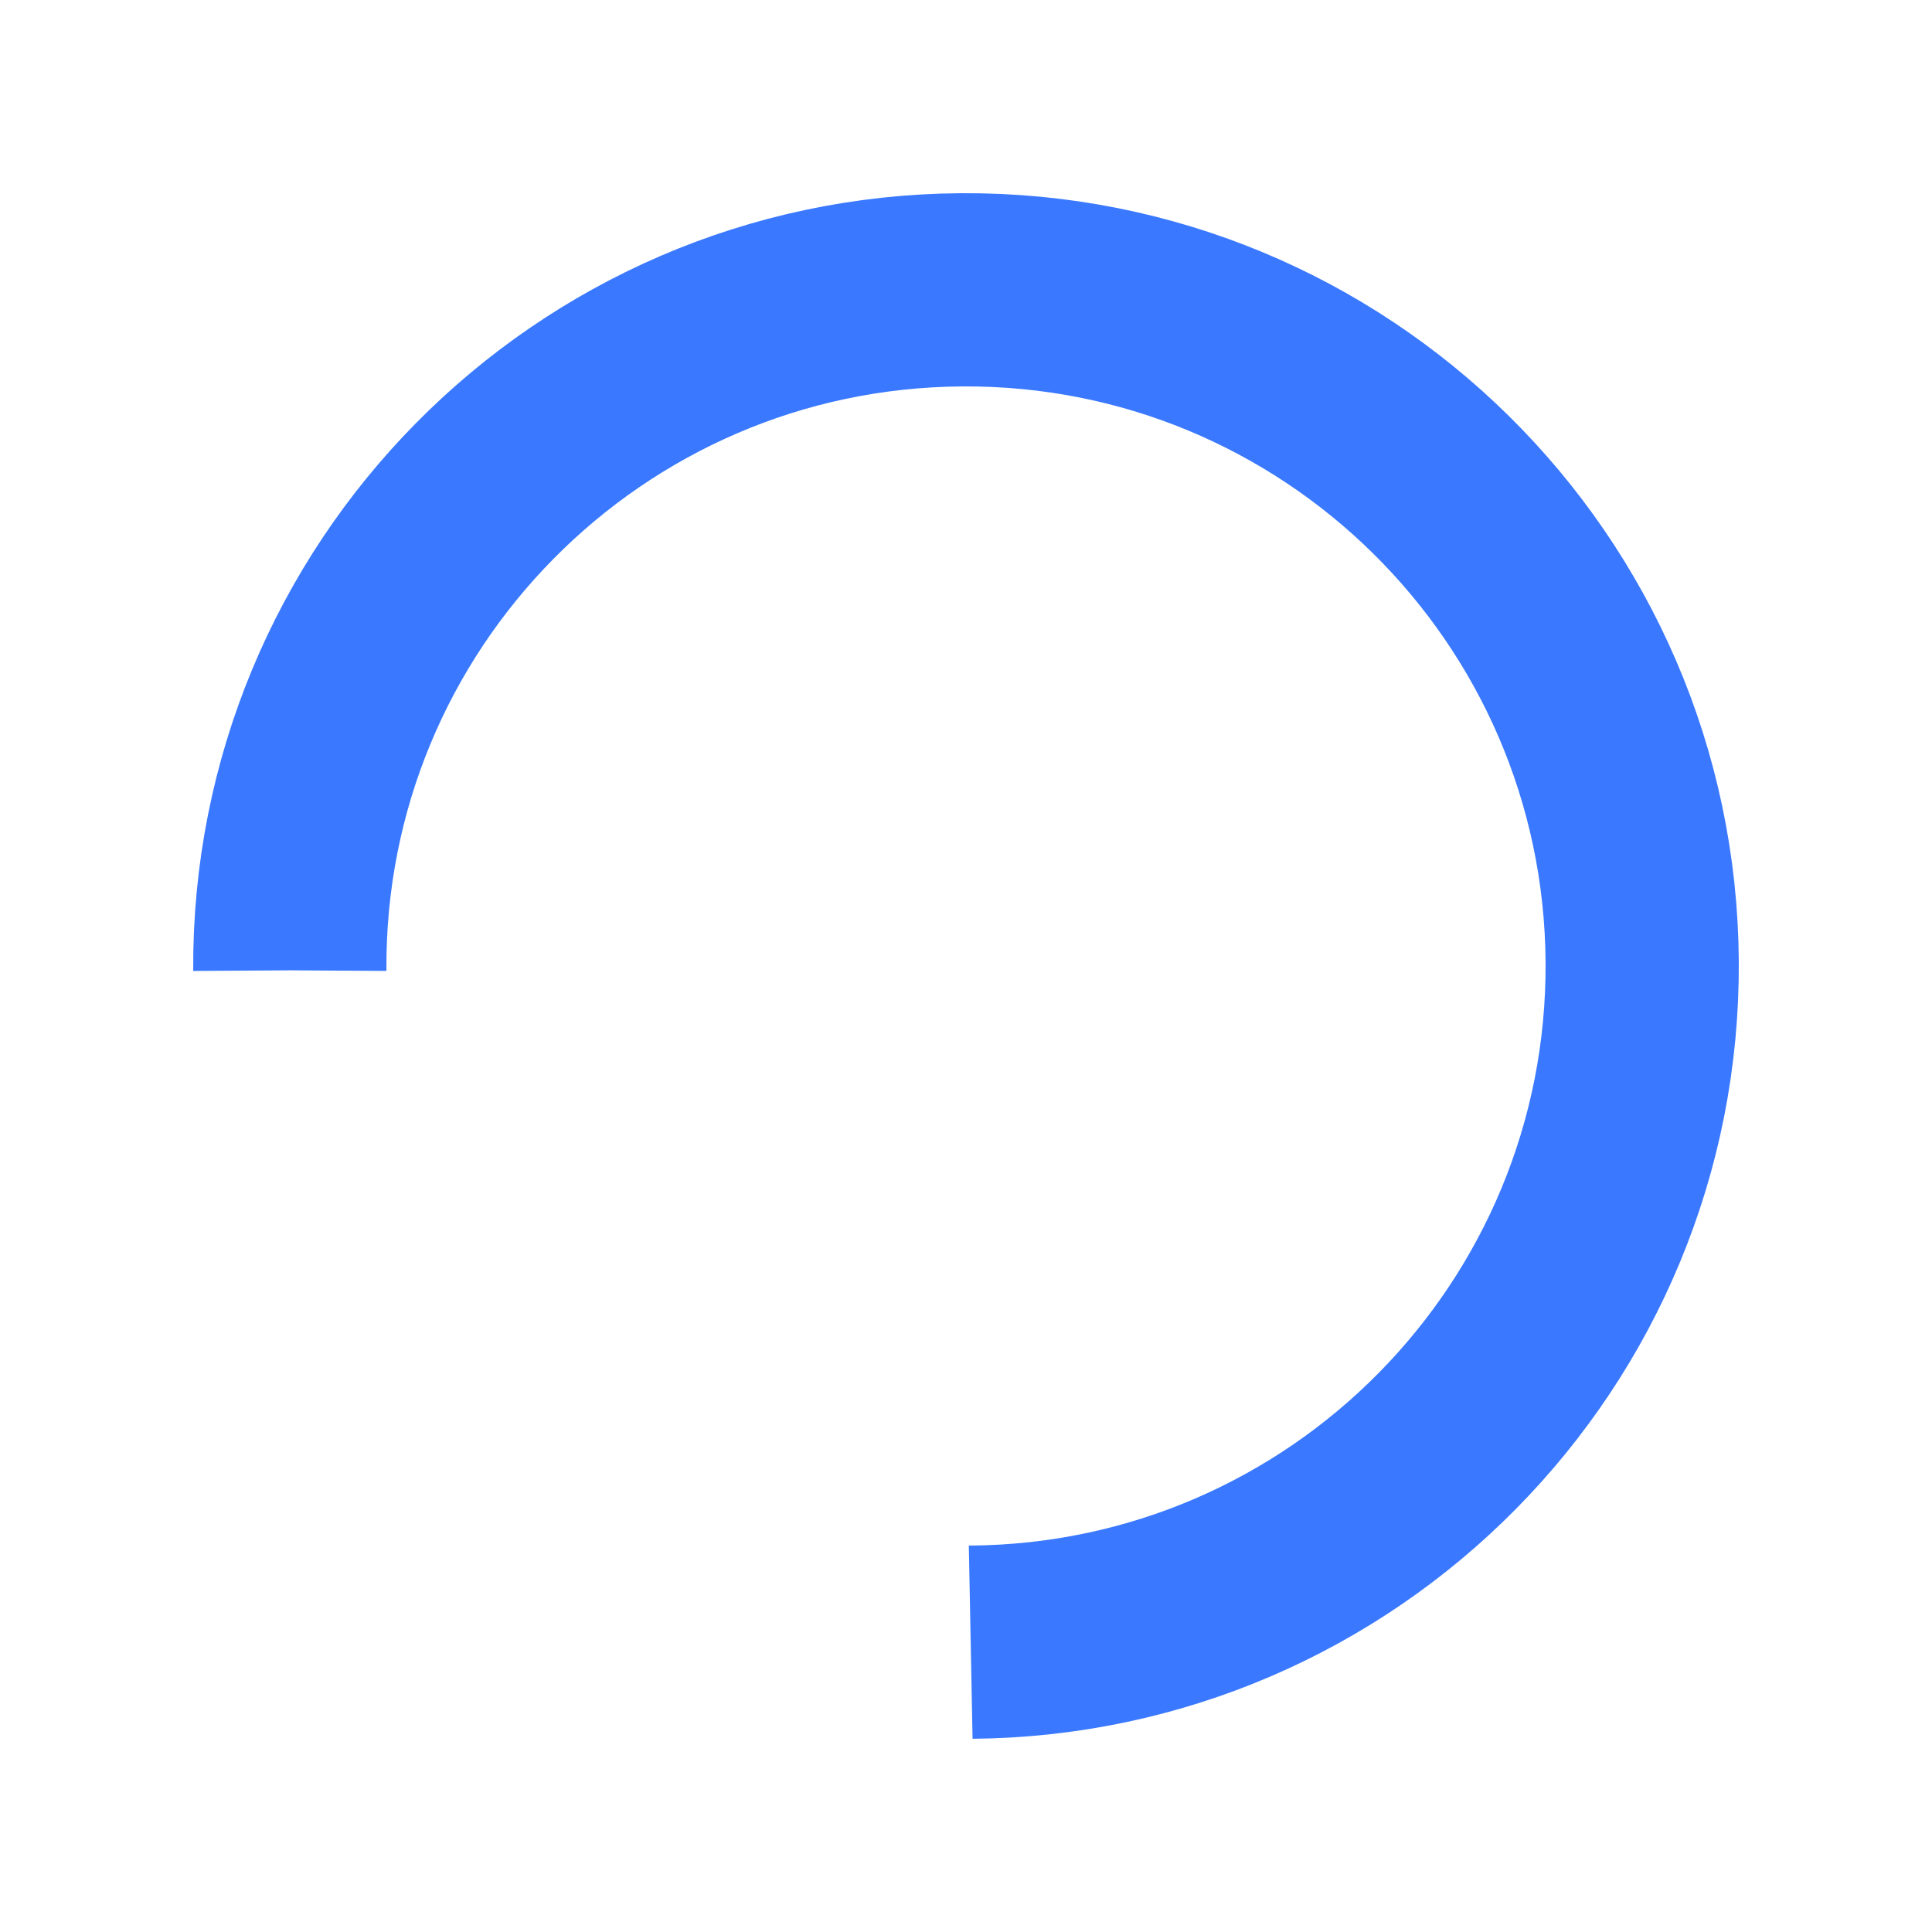
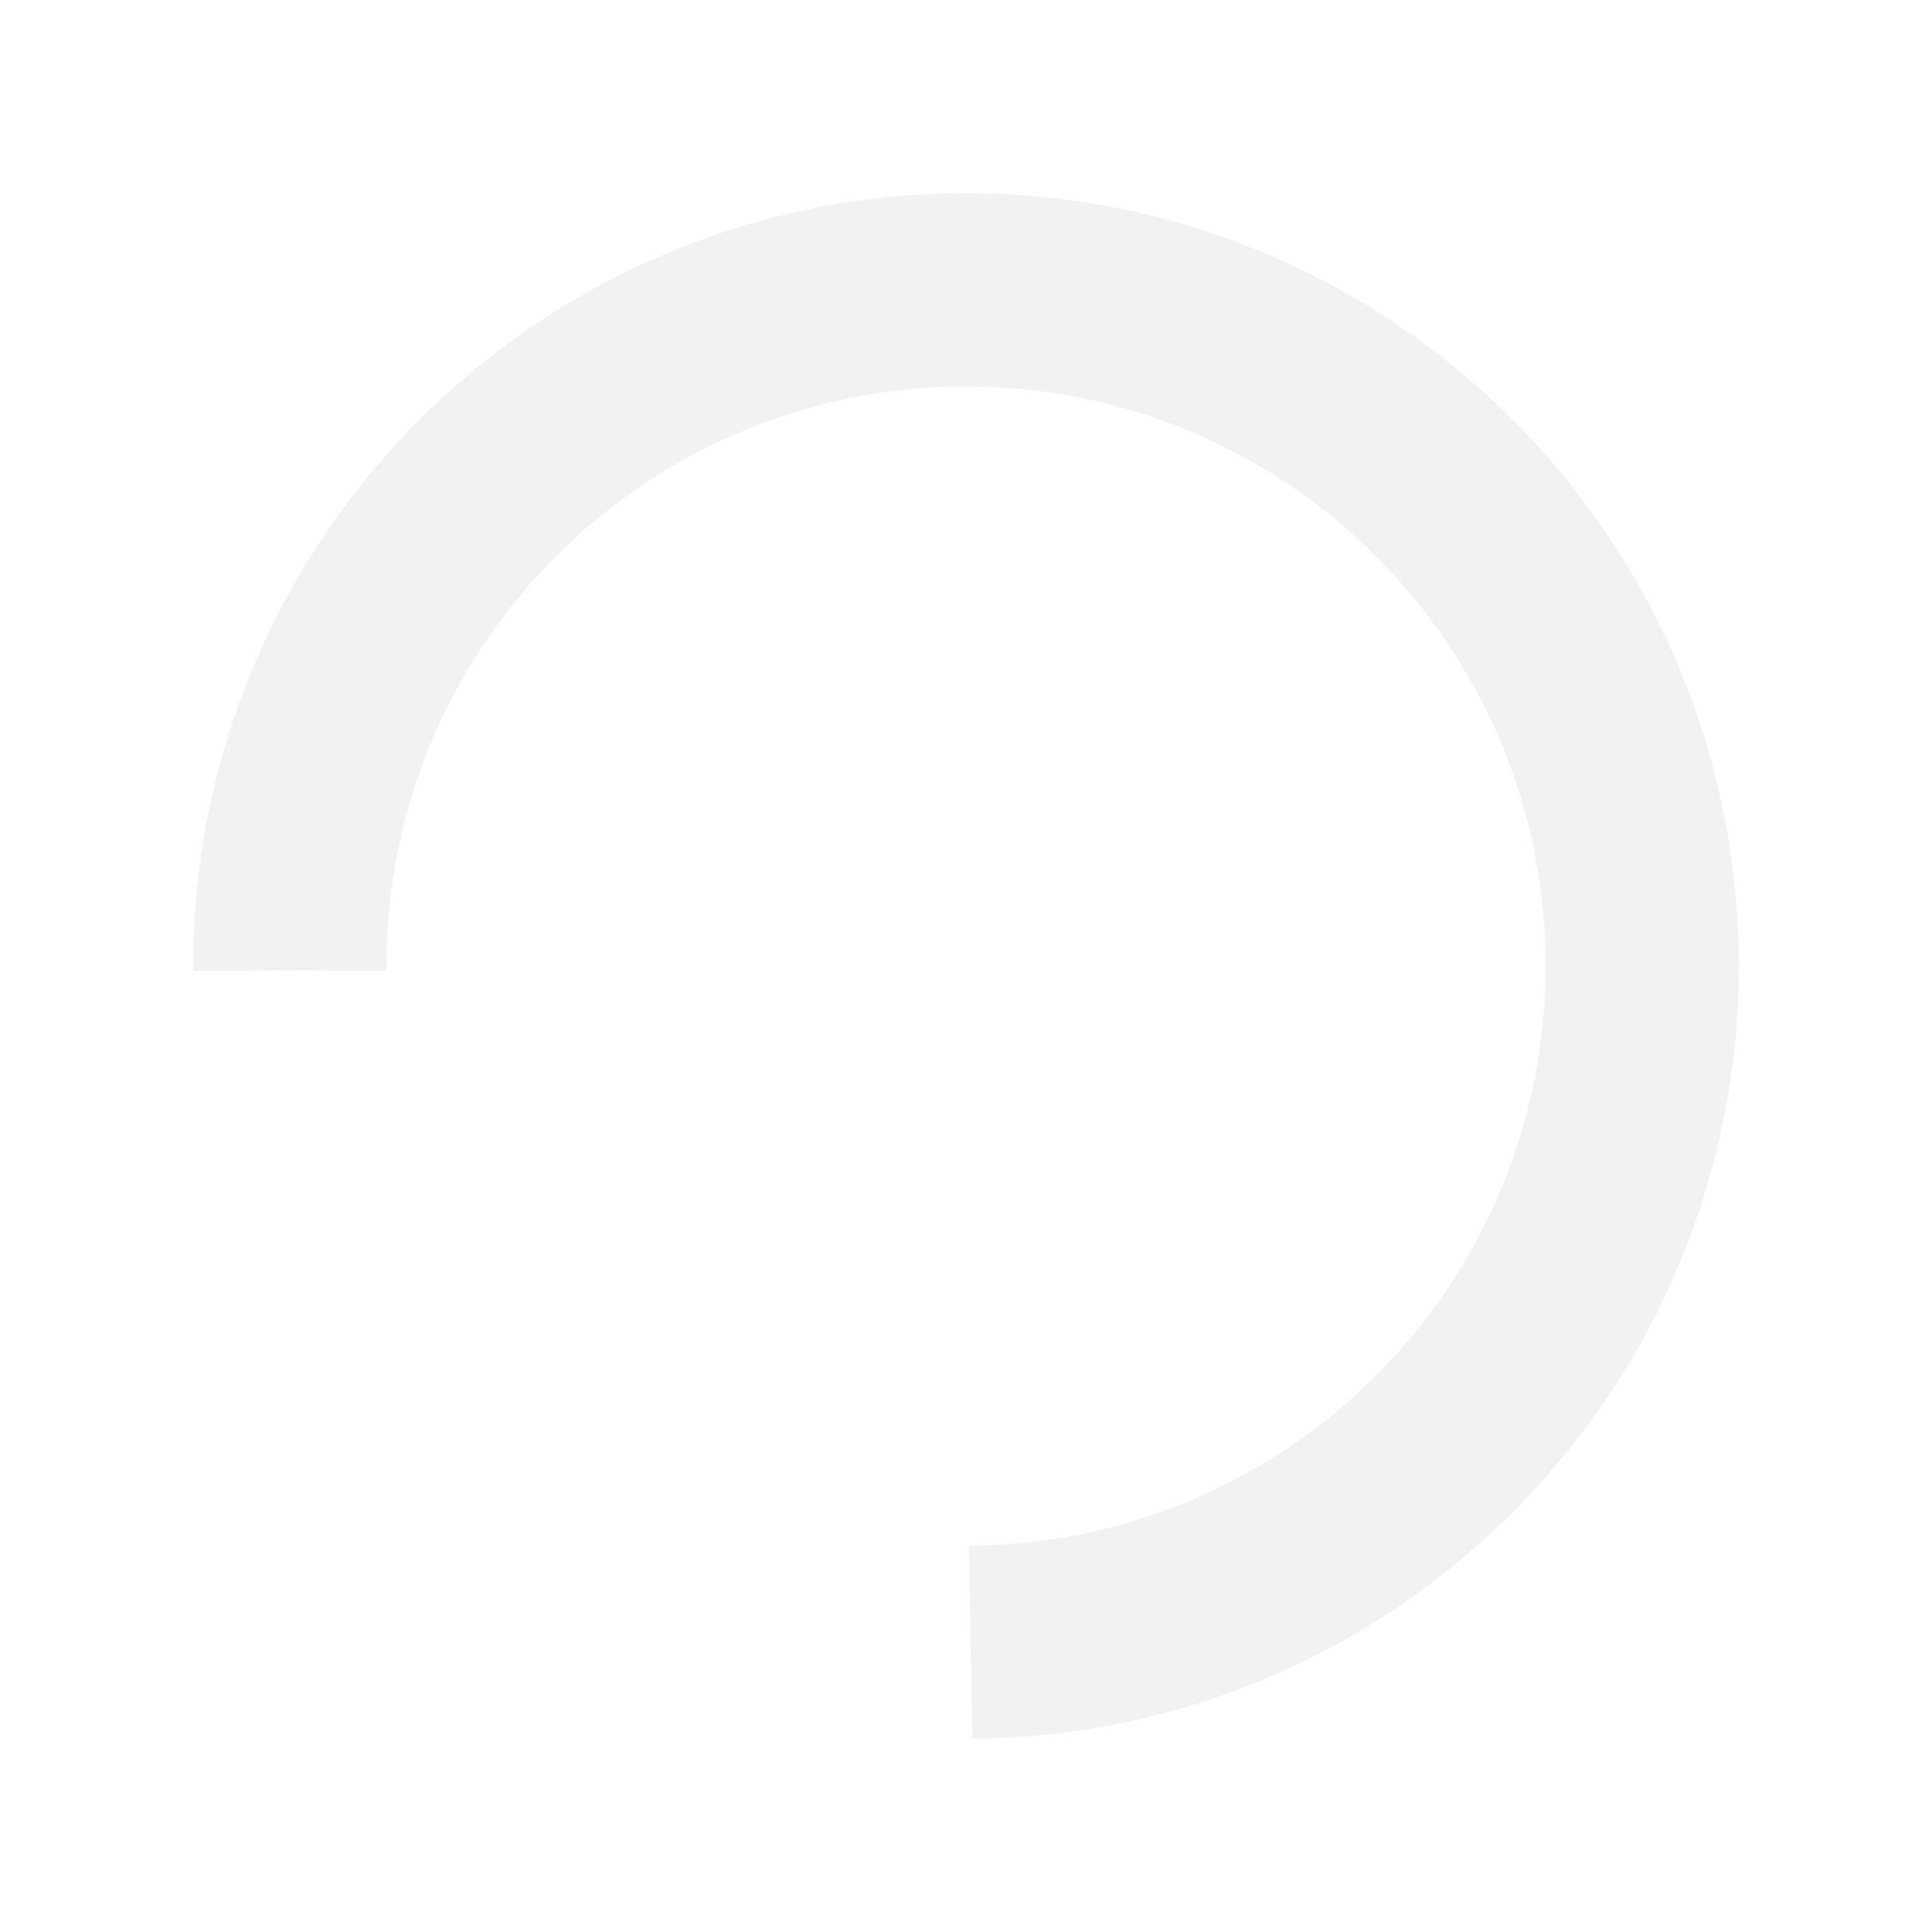
<svg xmlns="http://www.w3.org/2000/svg" width="40px" height="40px" viewBox="0 0 100 100" preserveAspectRatio="xMidYMid" class="lds-rolling" style="background: none;">
-   <circle cx="50" cy="50" fill="none" ng-attr-stroke="{{config.color}}" ng-attr-stroke-width="{{config.width}}" ng-attr-r="{{config.radius}}" ng-attr-stroke-dasharray="{{config.dasharray}}" stroke="#3A79FF" stroke-width="10" r="35" stroke-dasharray="164.934 56.978" transform="rotate(179.633 50 50)">
+   <circle cx="50" cy="50" fill="none" ng-attr-stroke="{{config.color}}" ng-attr-stroke-width="{{config.width}}" ng-attr-r="{{config.radius}}" ng-attr-stroke-dasharray="{{config.dasharray}}" stroke="#f3f2f2" stroke-width="10" r="35" stroke-dasharray="164.934 56.978" transform="rotate(179.633 50 50)">
    <animateTransform attributeName="transform" type="rotate" calcMode="linear" values="0 50 50;360 50 50" keyTimes="0;1" dur="1s" begin="0s" repeatCount="indefinite" />
  </circle>
</svg>
